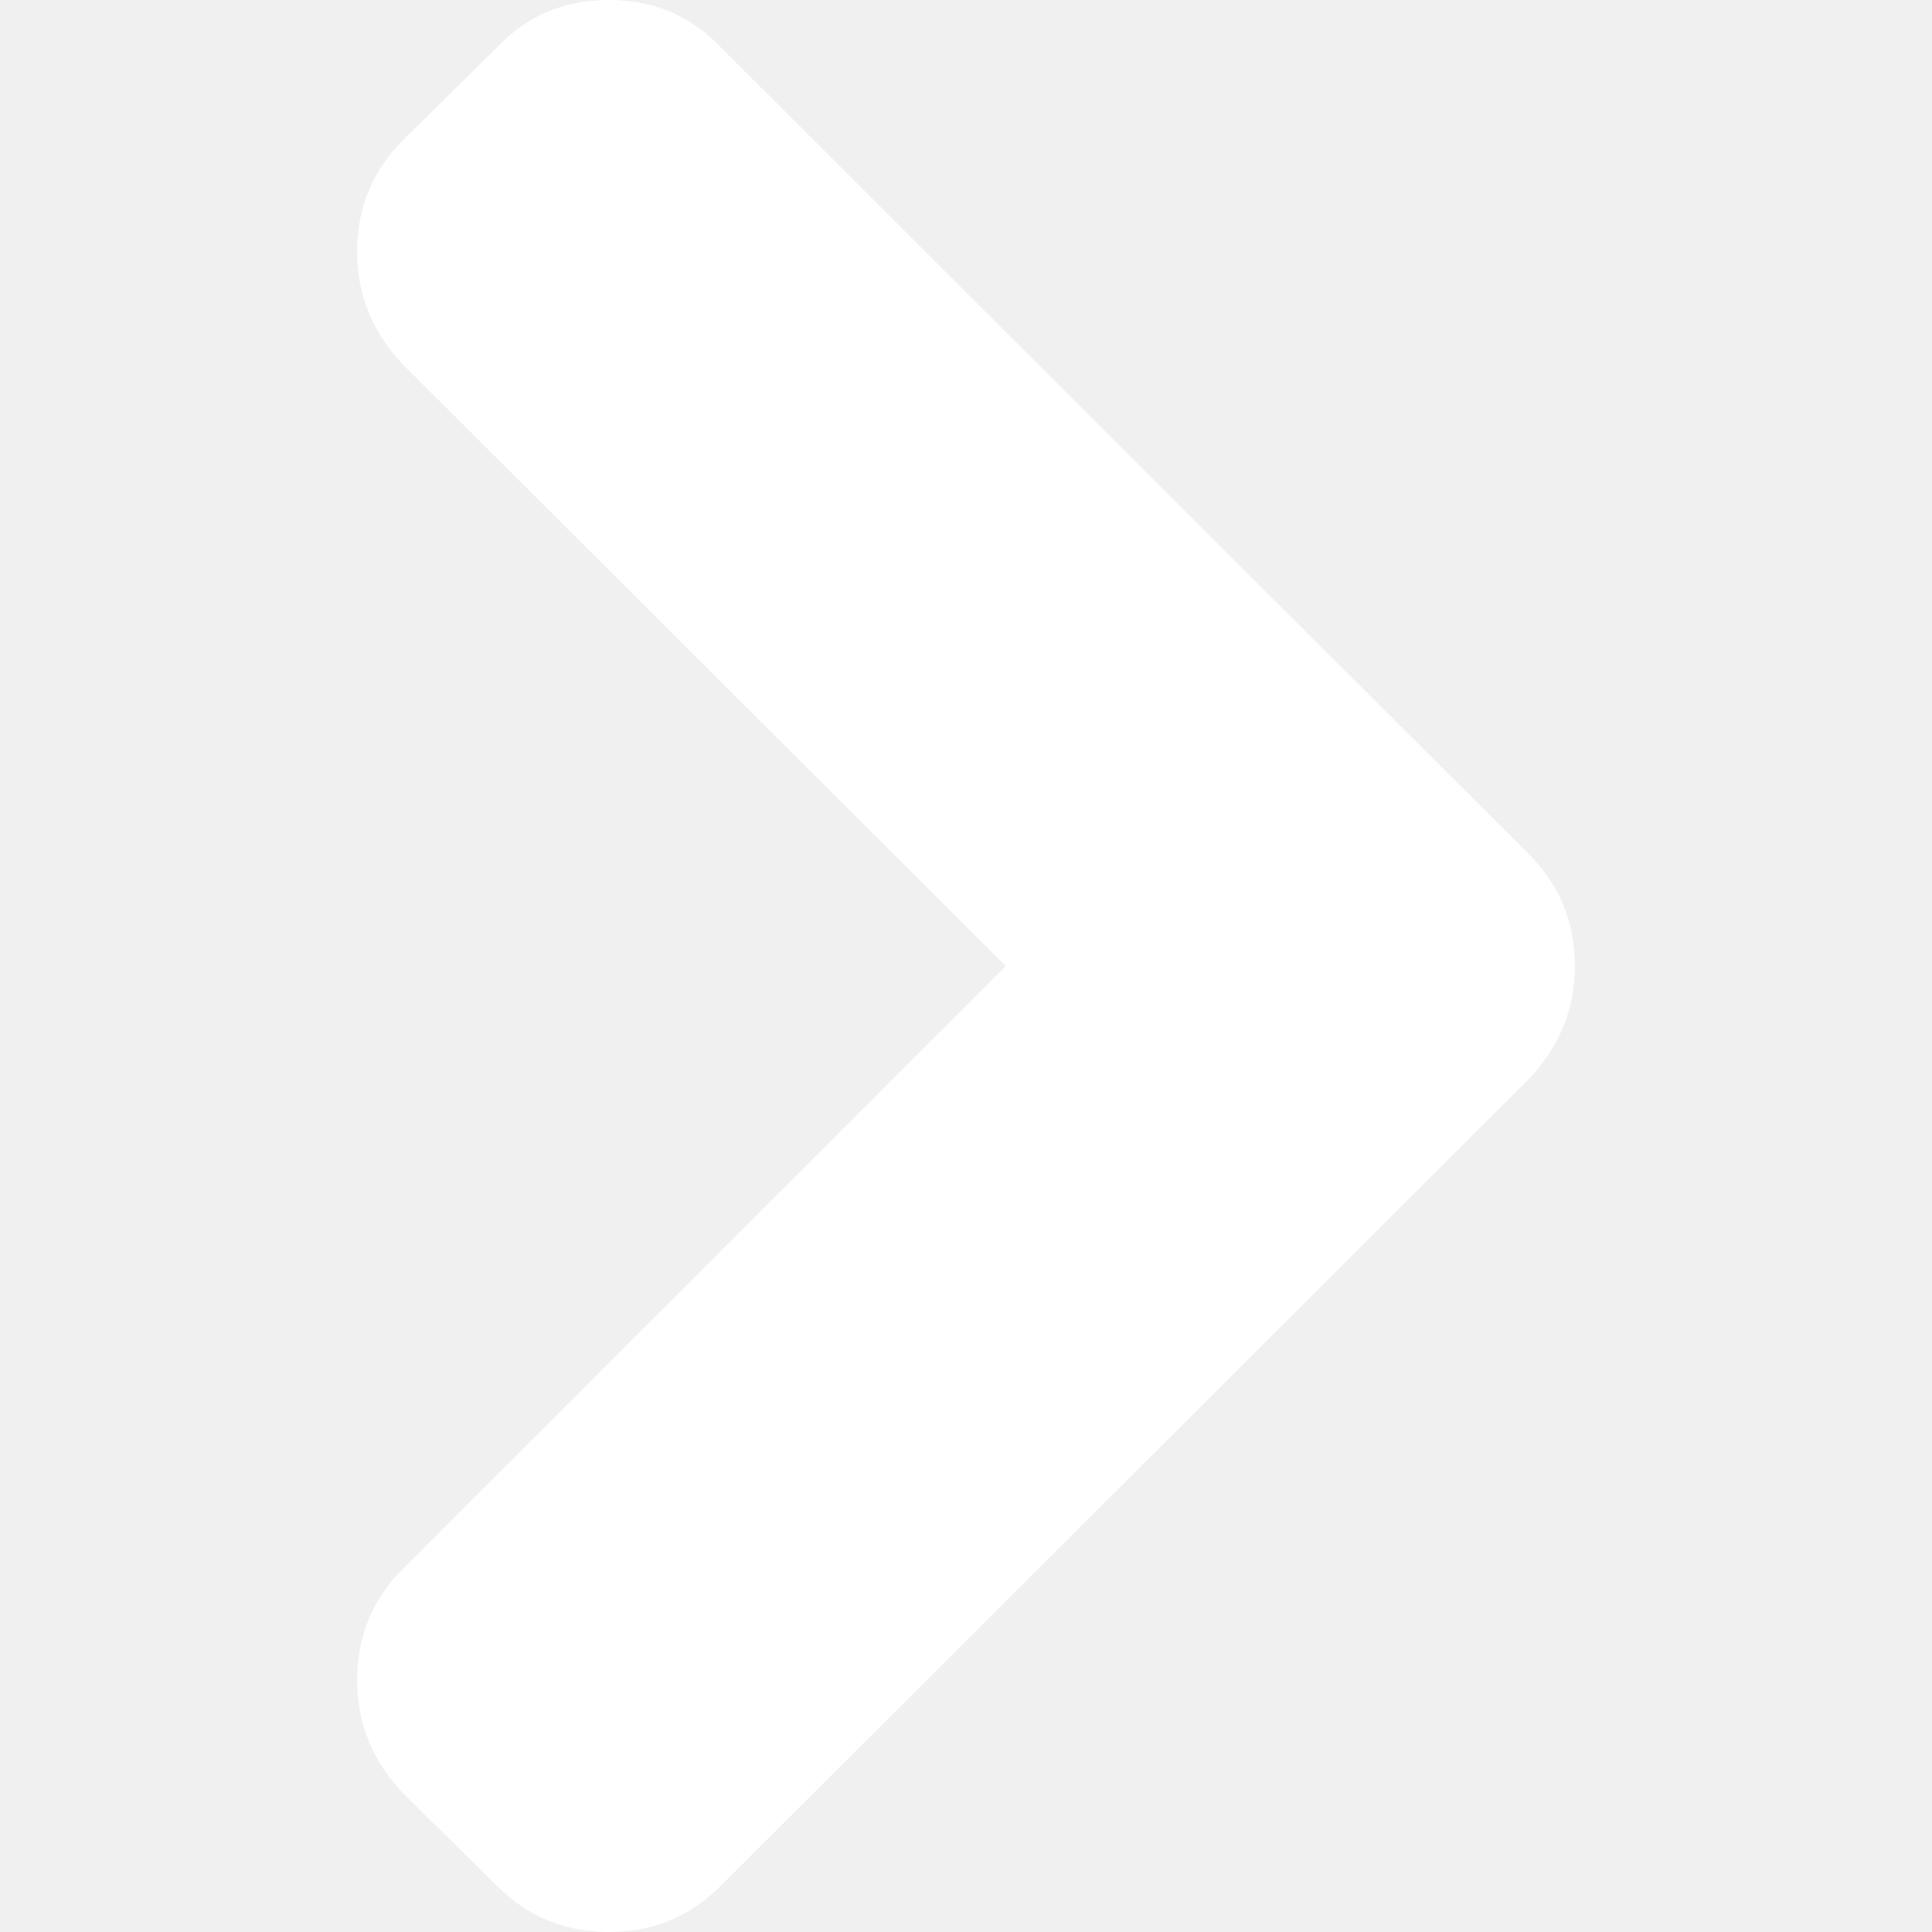
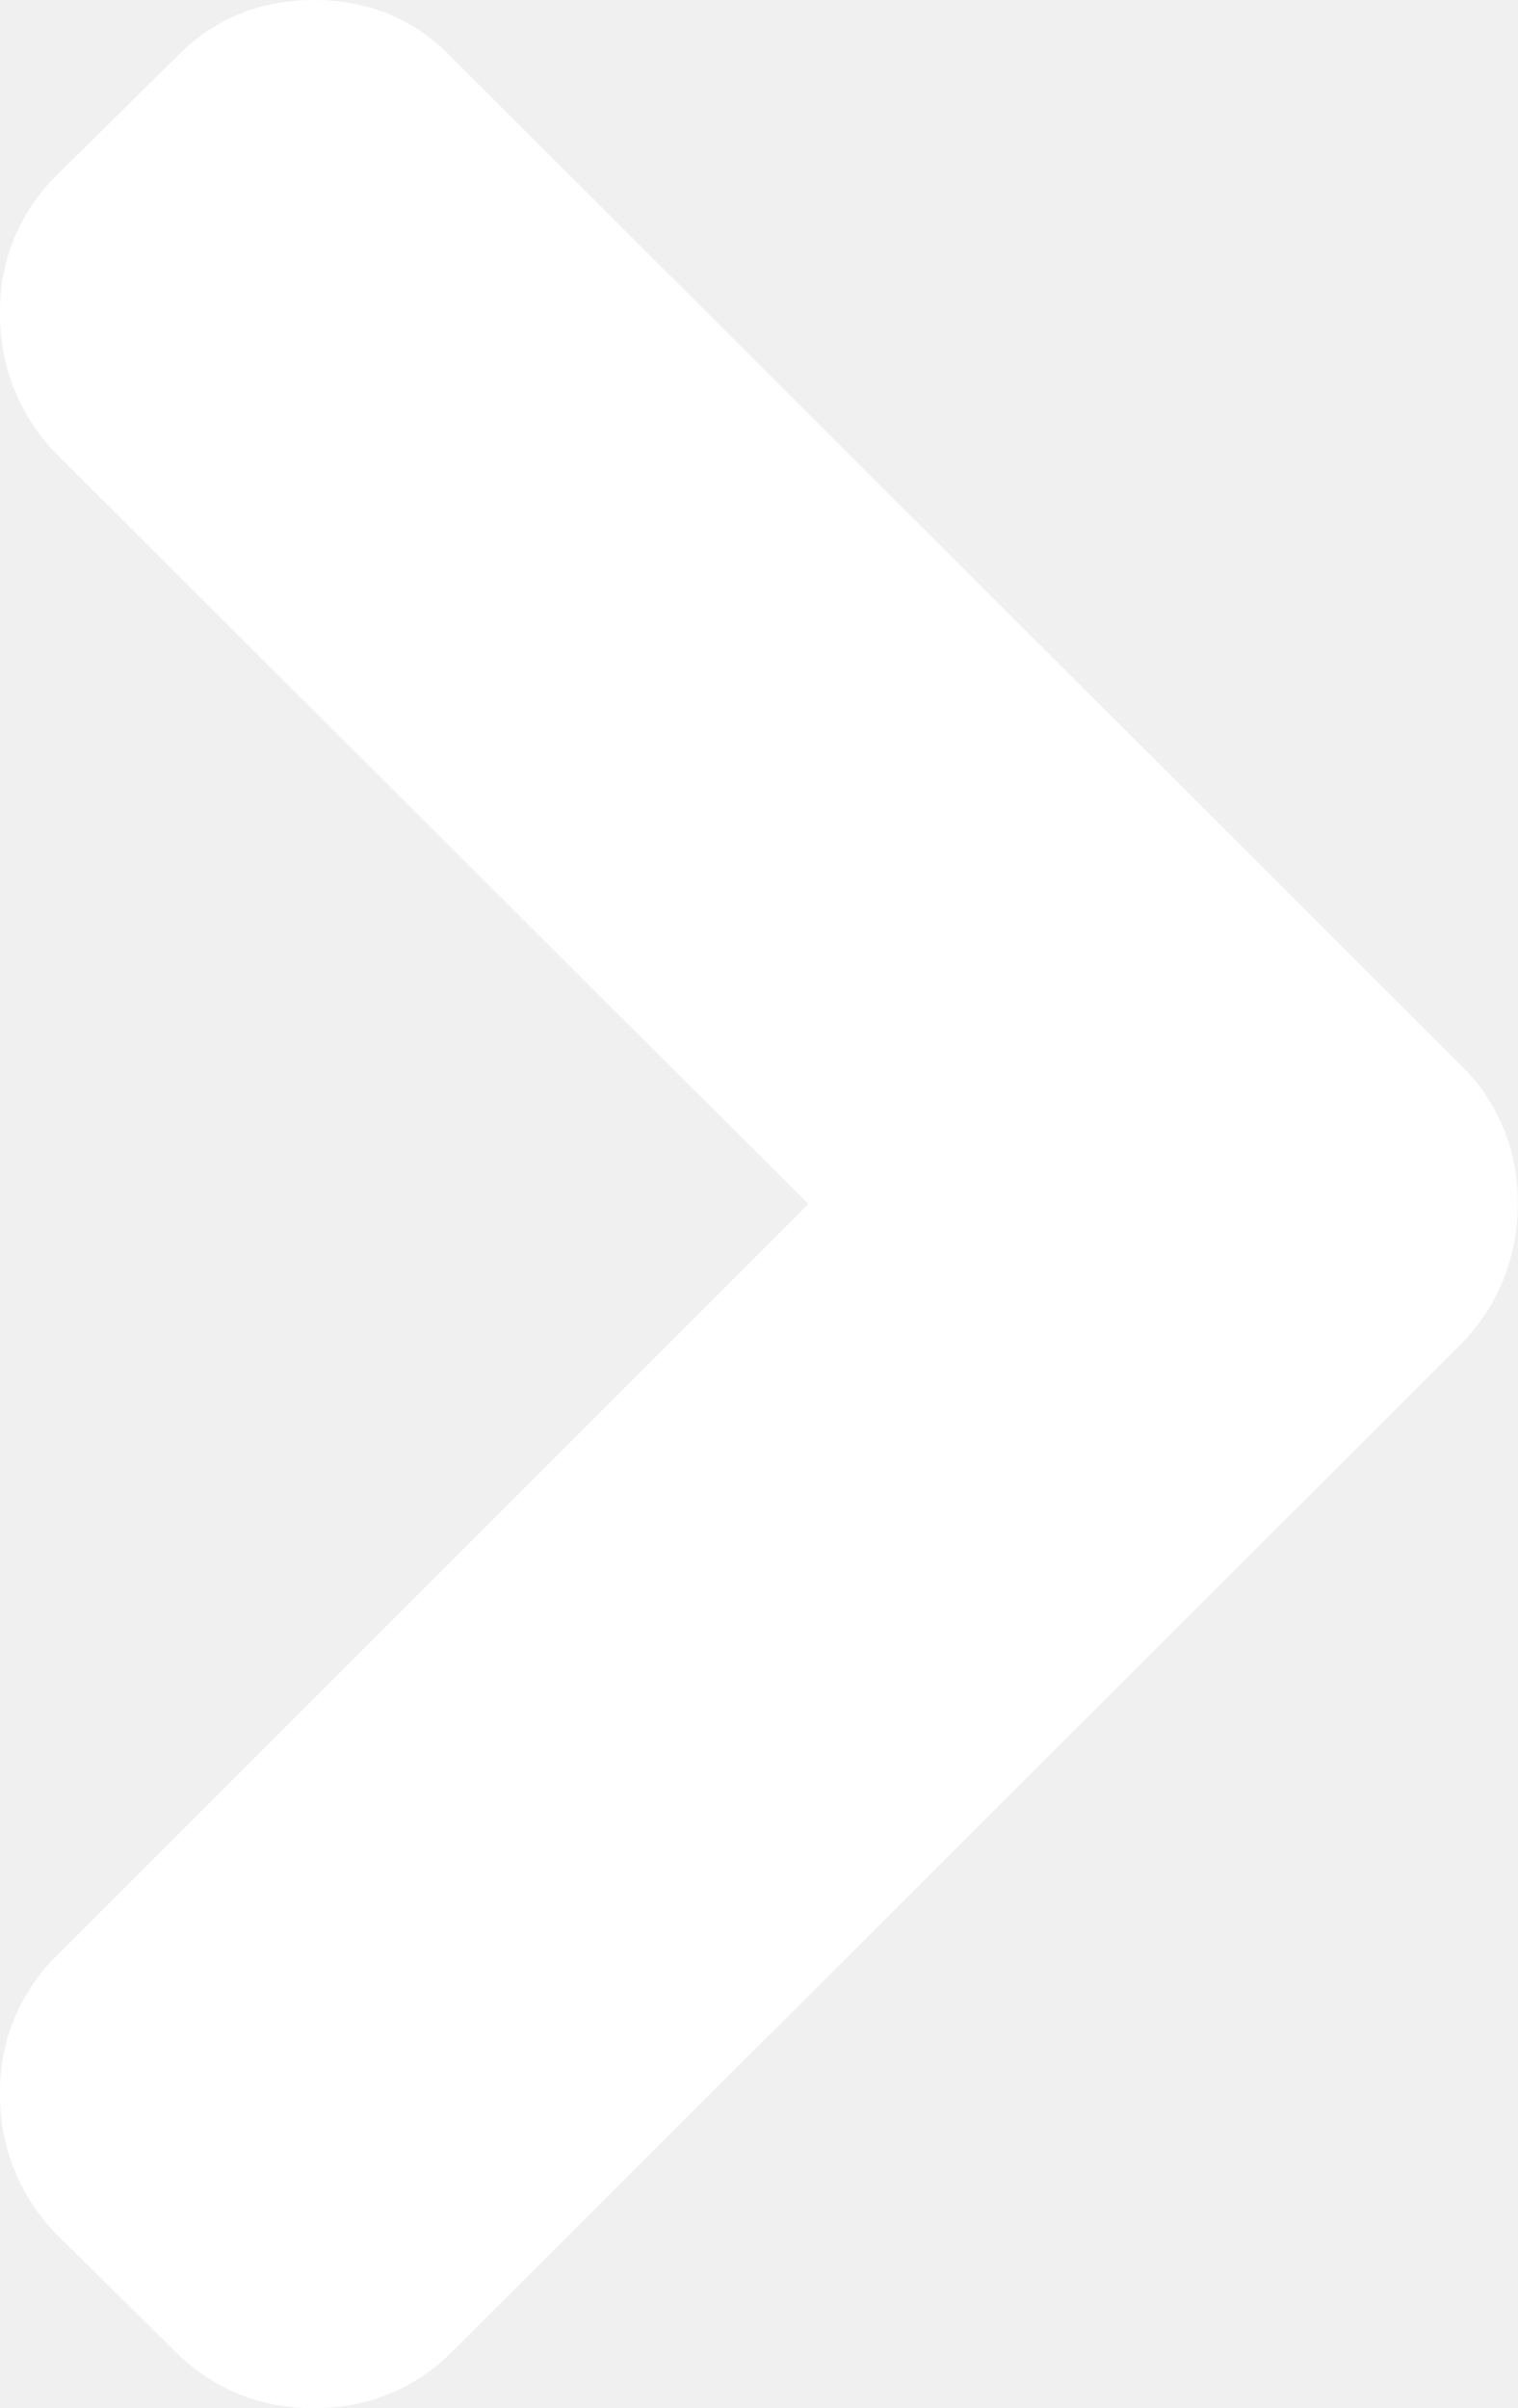
- <svg xmlns="http://www.w3.org/2000/svg" version="1.1" id="Capa_1" x="0px" y="0px" width="444.819px" height="444.819px" viewBox="0 0 444.819 444.819" style="enable-background:new 0 0 444.819 444.819;" xml:space="preserve">
-   <path style="fill:#FFF;" d="M352.025,196.712L165.884,10.848C159.029,3.615,150.469,0,140.187,0c-10.282,0-18.842,3.619-25.697,10.848L92.792,32.264   c-7.044,7.043-10.566,15.604-10.566,25.692c0,9.897,3.521,18.56,10.566,25.981l138.753,138.473L92.786,361.168   c-7.042,7.043-10.564,15.604-10.564,25.693c0,9.896,3.521,18.562,10.564,25.98l21.7,21.413   c7.043,7.043,15.612,10.564,25.697,10.564c10.089,0,18.656-3.521,25.697-10.564l186.145-185.864   c7.046-7.423,10.571-16.084,10.571-25.981C362.597,212.321,359.071,203.755,352.025,196.712z" />
+ <svg xmlns="http://www.w3.org/2000/svg" data-name="Layer 1" viewBox="0 0 280.37 444.82">
+   <path d="M269.8 196.71L83.66 10.85Q73.39 0 58 0T32.27 10.85l-21.7 21.41A35 35 0 0 0 0 58a36.54 36.54 0 0 0 10.57 26l138.75 138.41L10.56 361.17A35 35 0 0 0 0 386.86a36.56 36.56 0 0 0 10.56 26l21.7 21.41A35 35 0 0 0 58 444.82a35 35 0 0 0 25.7-10.57l186.1-185.86a36.53 36.53 0 0 0 10.57-26 34.93 34.93 0 0 0-10.57-25.7z" fill="#fff" />
</svg>
